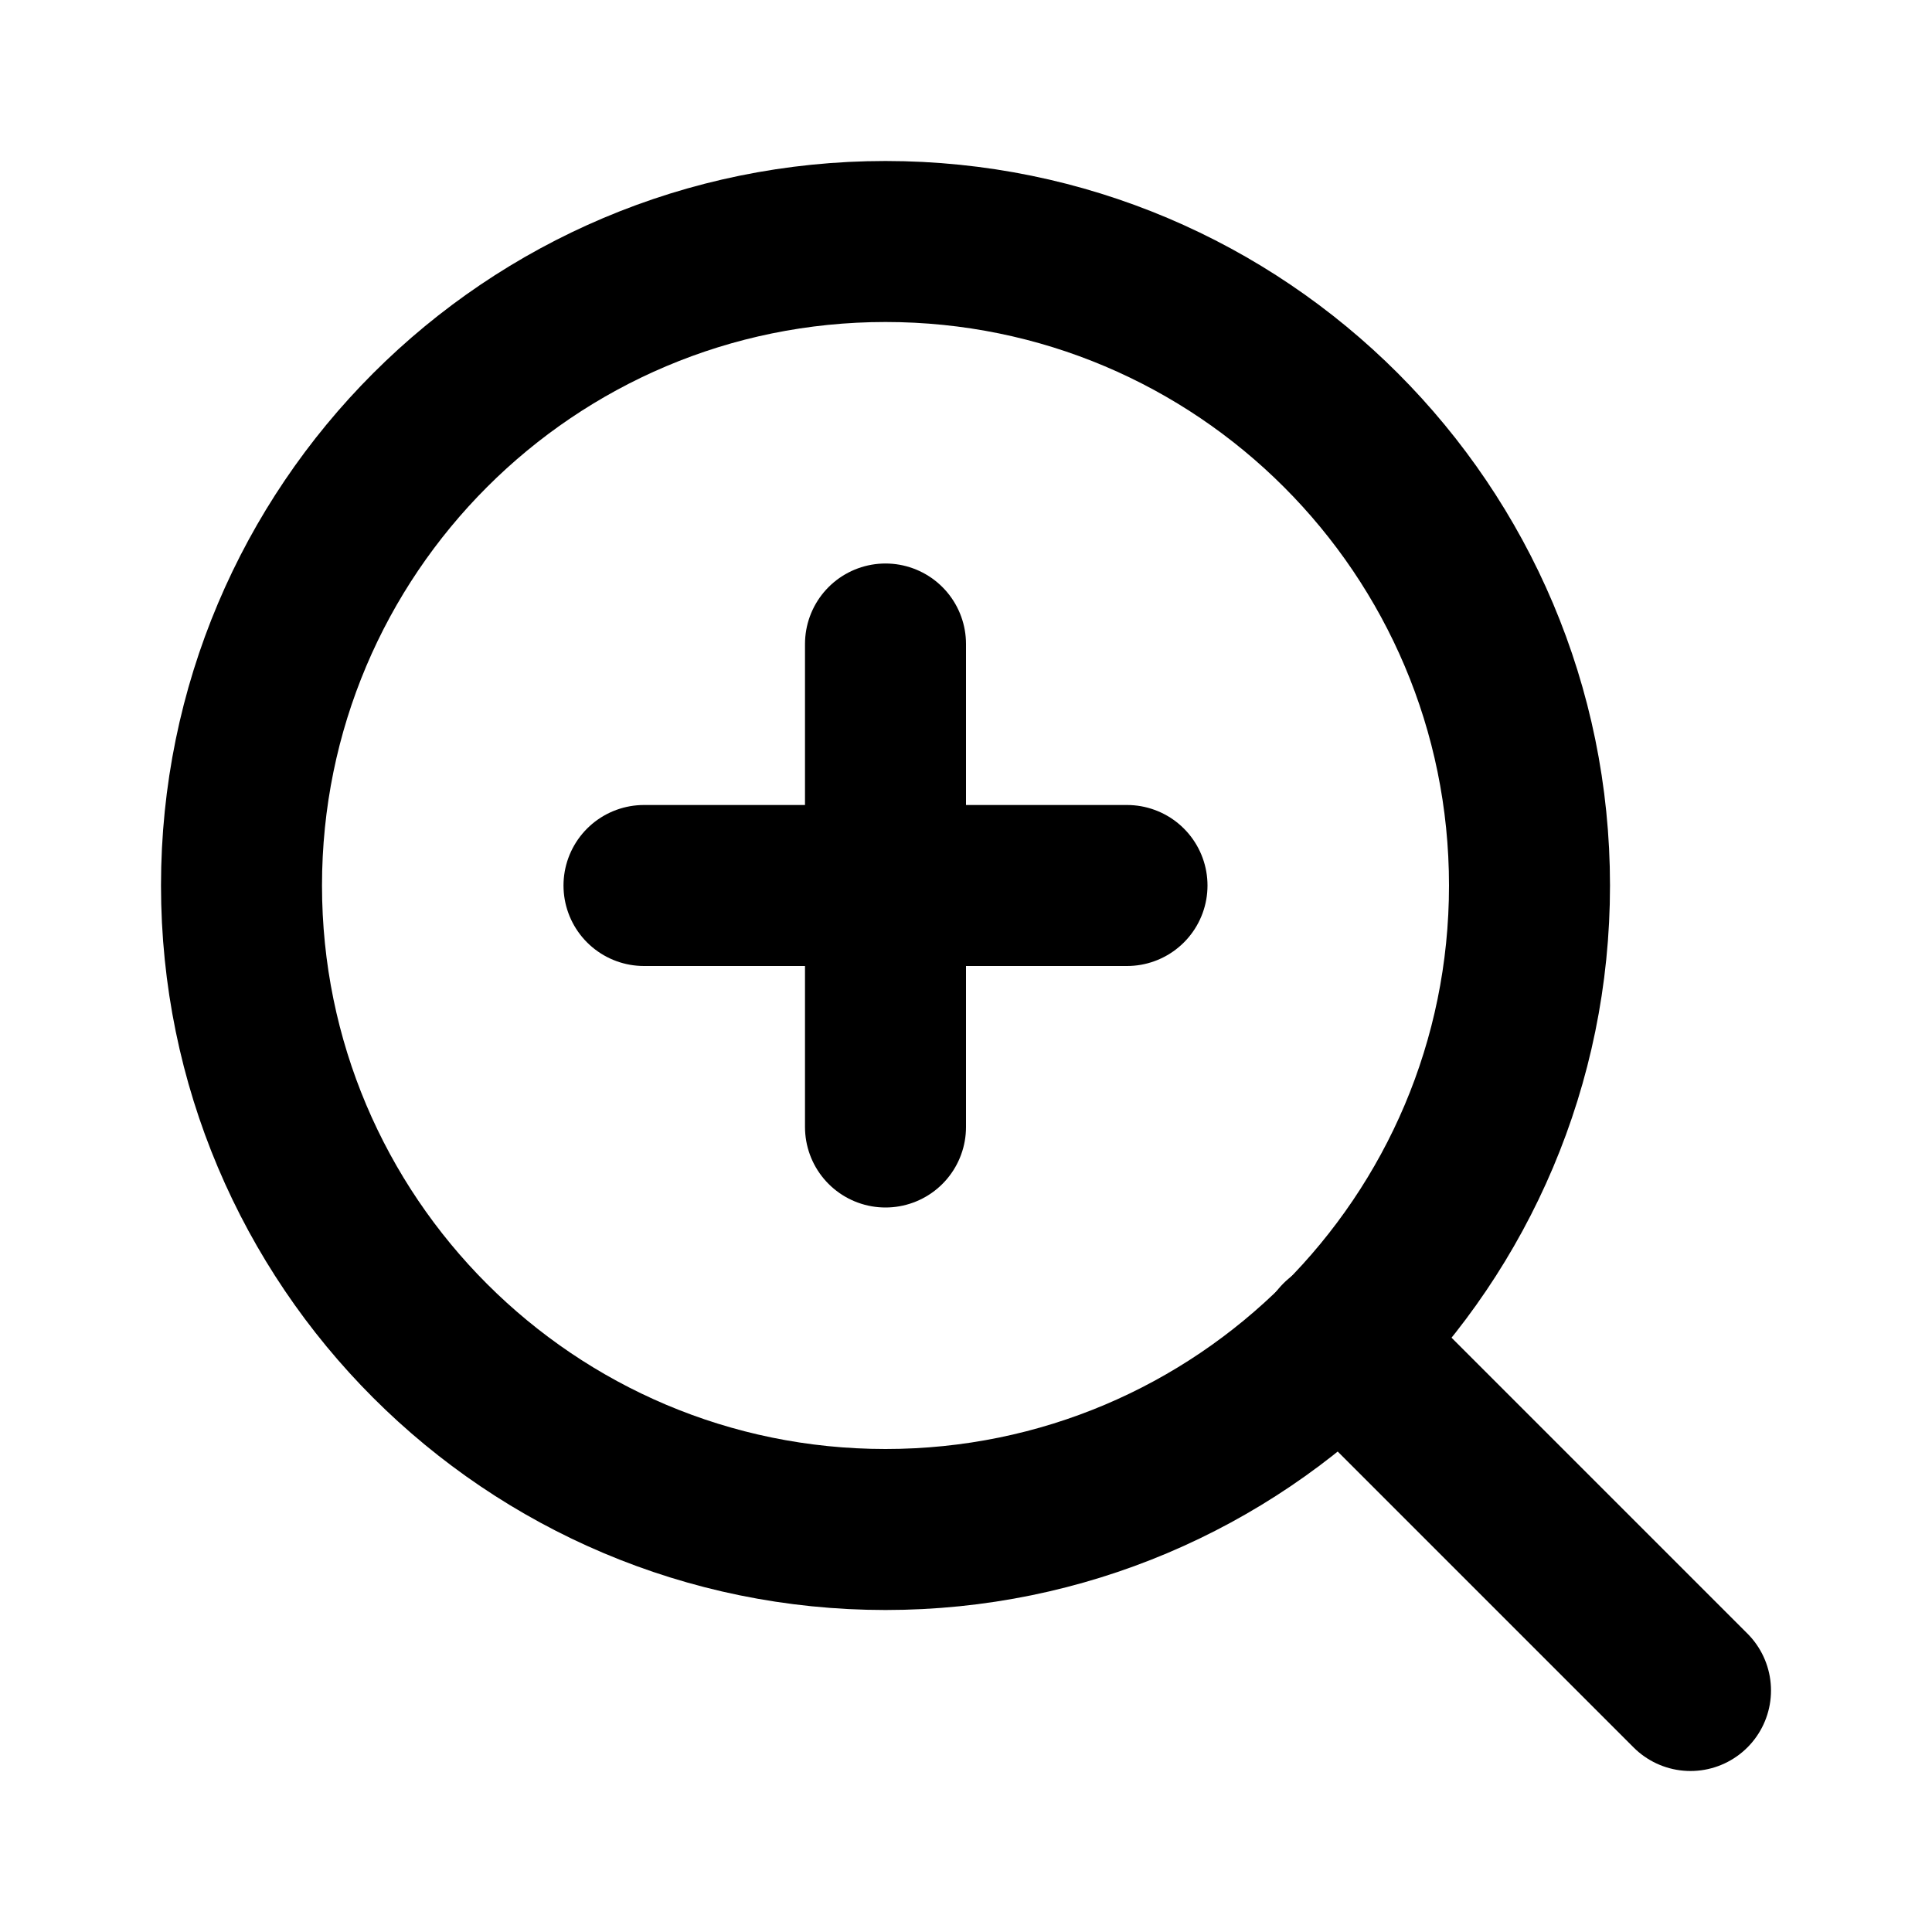
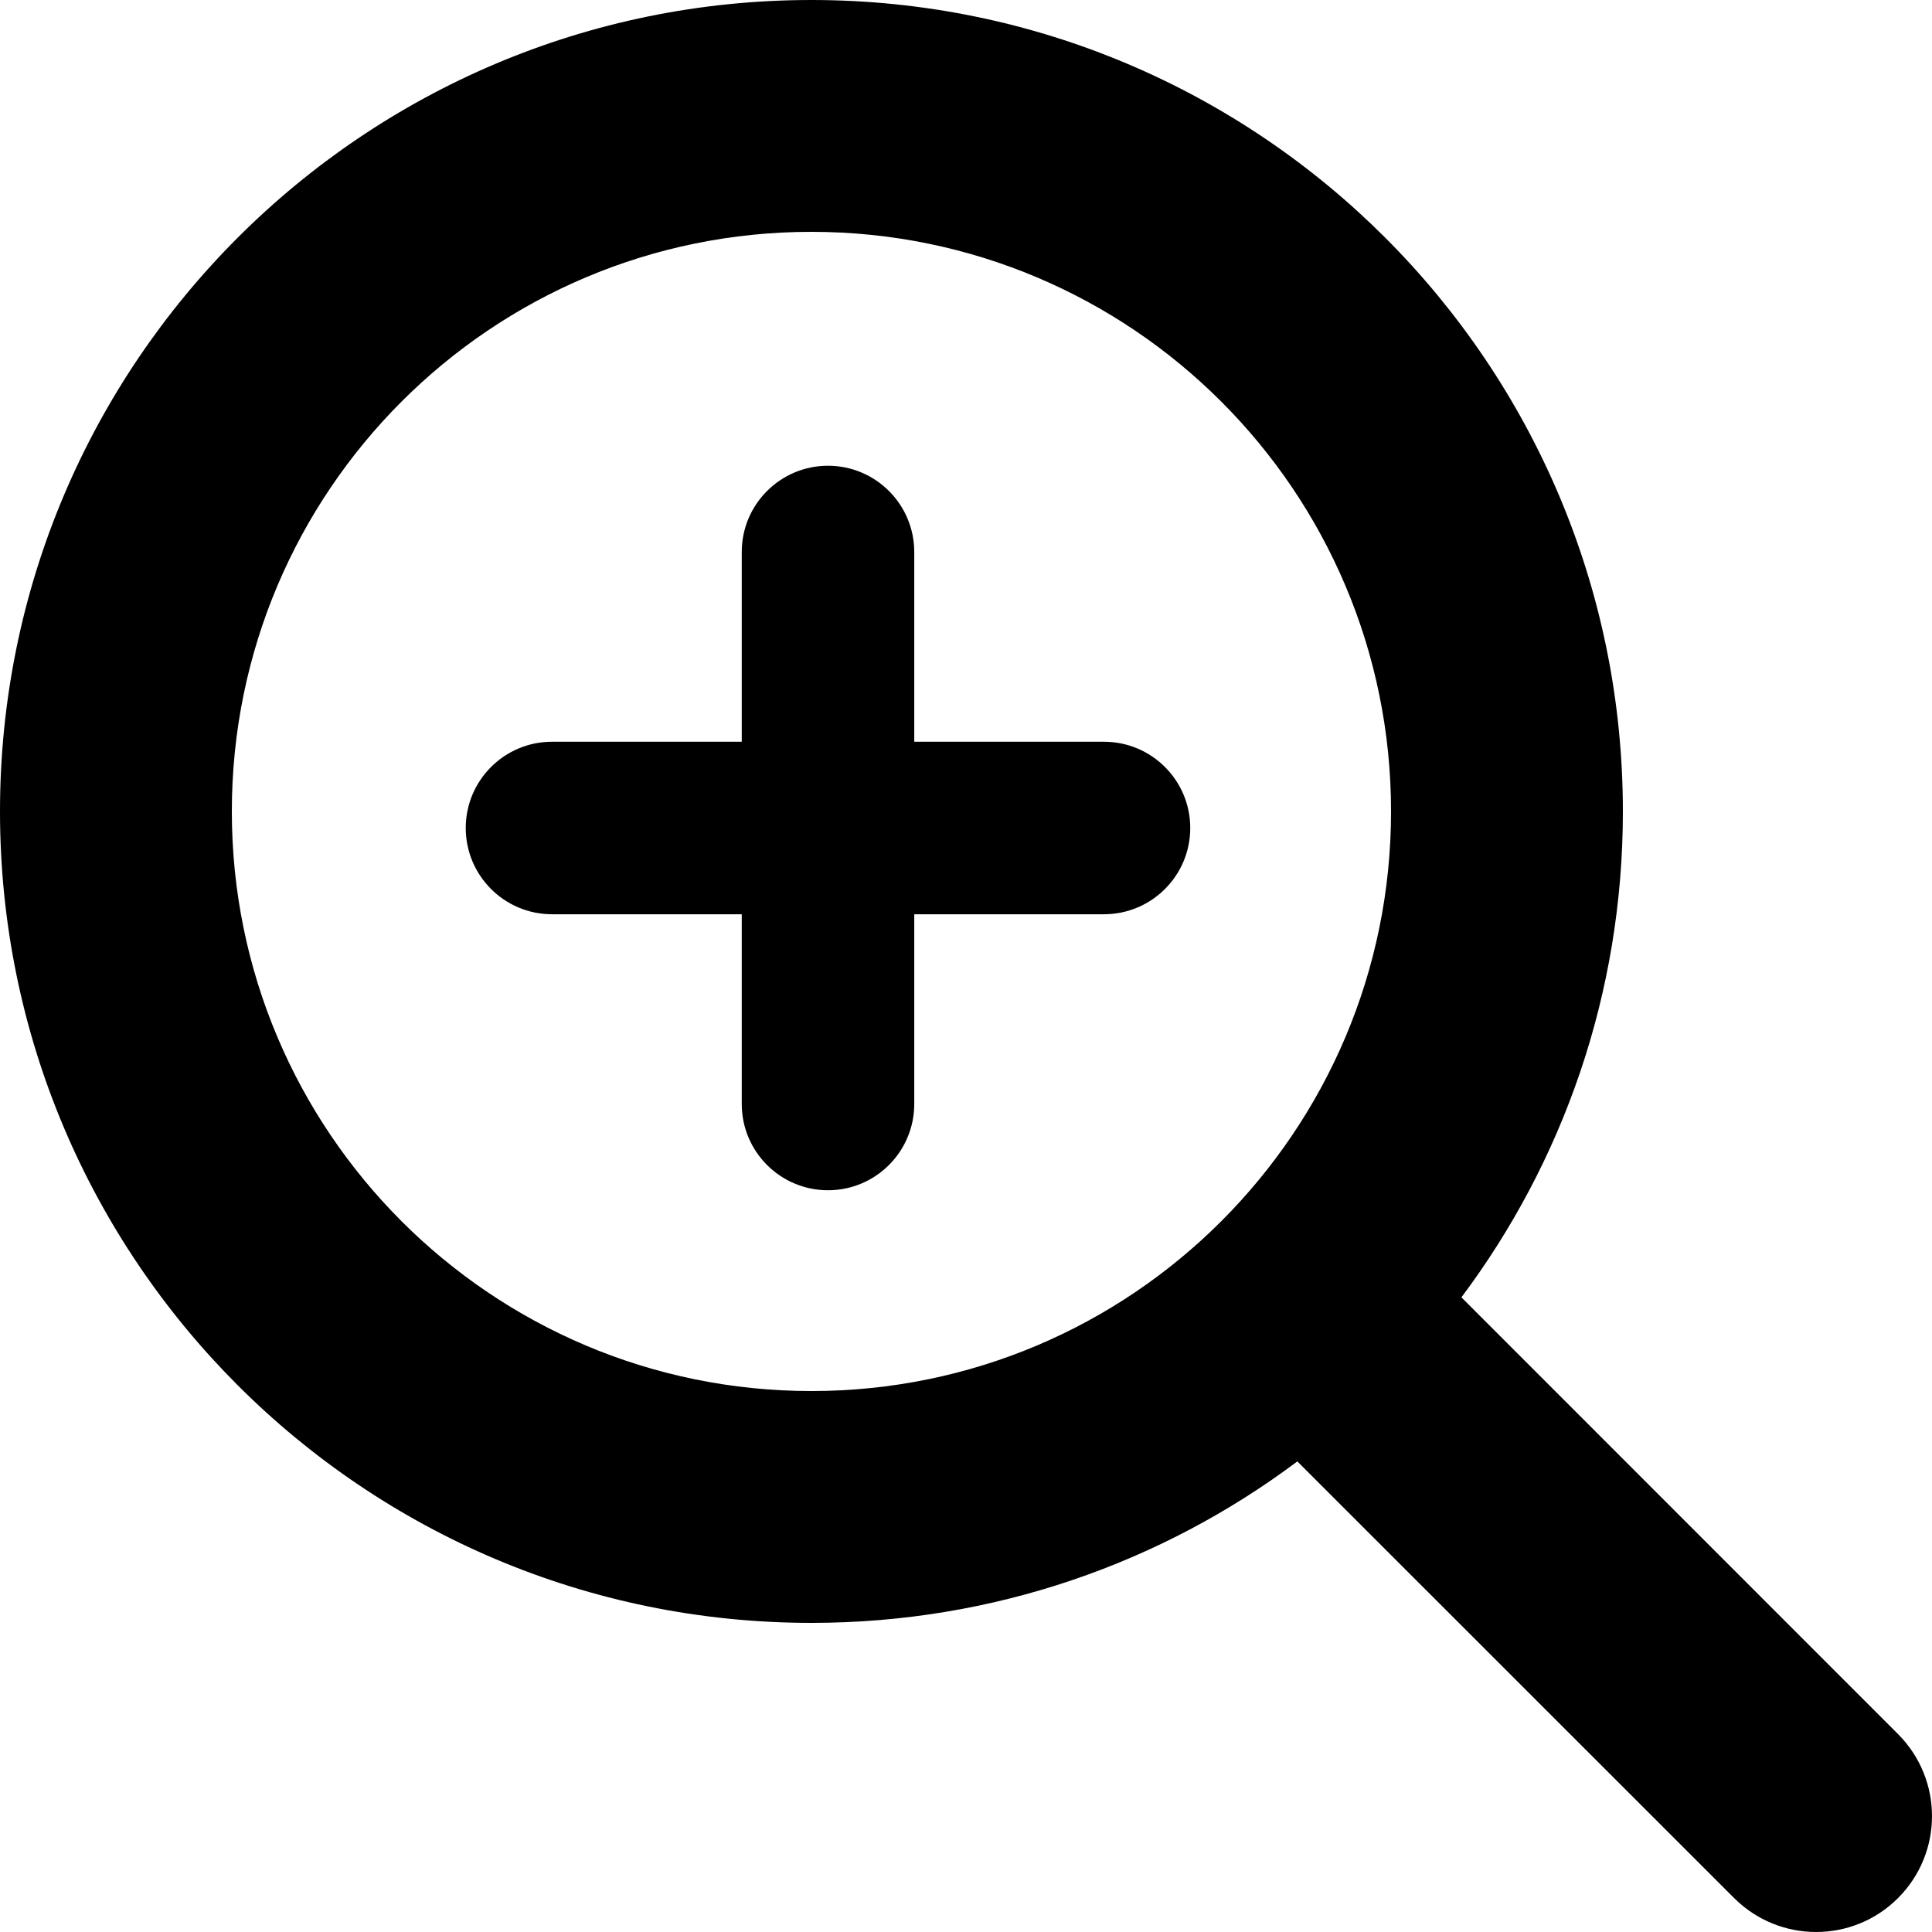
- <svg xmlns="http://www.w3.org/2000/svg" width="24" height="24" viewBox="0 0 24 24" fill="none" stroke="currentColor" stroke-width="2" stroke-linecap="round" stroke-linejoin="round">
-   <circle cx="11" cy="11" r="8" />
-   <path d="M21 21l-4.35-4.35M11 8v6M8 11h6" />
+ <svg xmlns="http://www.w3.org/2000/svg" width="14" height="14" viewBox="0 0 14 14" fill="none">
+   <path d="M6 3.375C6.345 3.375 6.625 3.655 6.625 4V5.375H8C8.345 5.375 8.625 5.655 8.625 6C8.625 6.345 8.345 6.625 8 6.625H6.625V8C6.625 8.345 6.345 8.625 6 8.625C5.655 8.625 5.375 8.345 5.375 8V6.625H4C3.655 6.625 3.375 6.345 3.375 6C3.375 5.655 3.655 5.375 4 5.375H5.375V4C5.375 3.655 5.655 3.375 6 3.375Z" fill="currentColor" />
+   <path fill-rule="evenodd" clip-rule="evenodd" d="M5.88 0C9.127 0 11.76 2.632 11.76 5.88C11.76 7.201 11.325 8.42 10.59 9.401L13.754 12.566C14.082 12.895 14.082 13.426 13.754 13.754C13.426 14.082 12.895 14.082 12.566 13.754L9.401 10.59C8.42 11.325 7.201 11.76 5.88 11.76C2.632 11.76 0 9.127 0 5.88C6.3393e-05 2.633 2.633 6.33948e-05 5.88 0ZM5.88 1.68C3.56 1.68 1.68 3.56 1.68 5.88C1.68 8.199 3.56 10.08 5.88 10.08C8.199 10.08 10.08 8.199 10.08 5.88C10.08 3.56 8.199 1.68 5.88 1.68Z" fill="currentColor" />
</svg>
